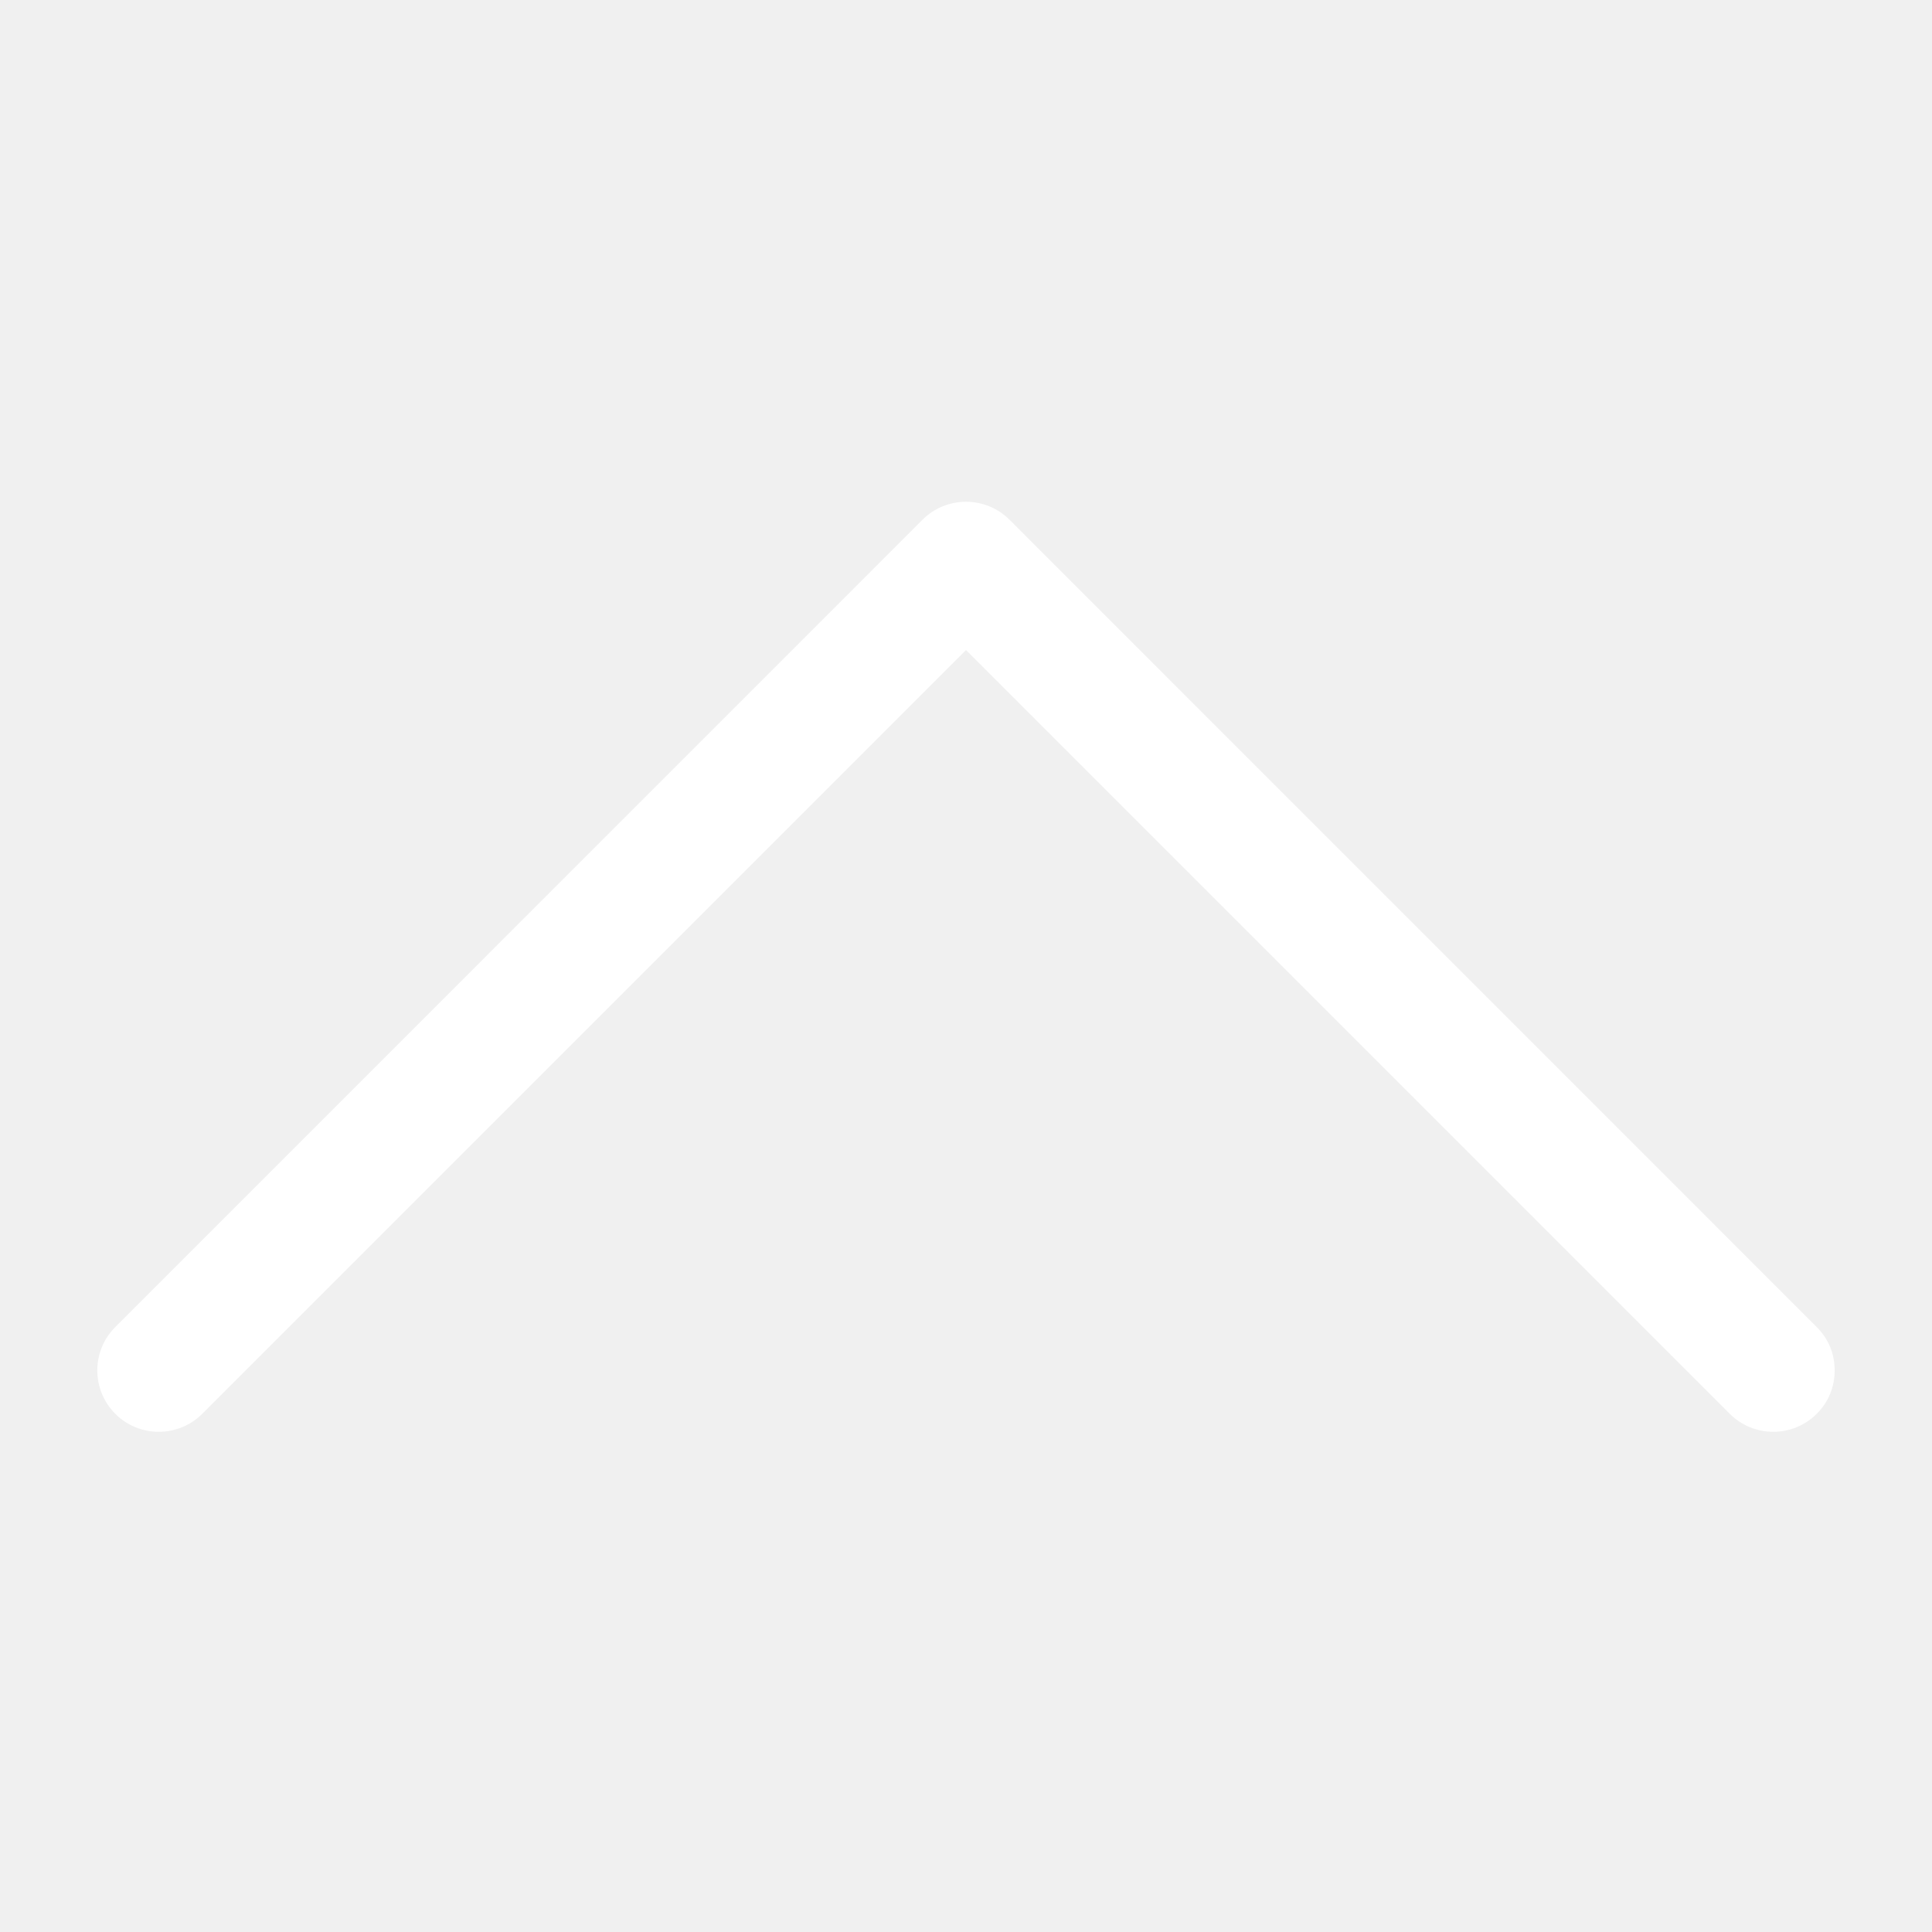
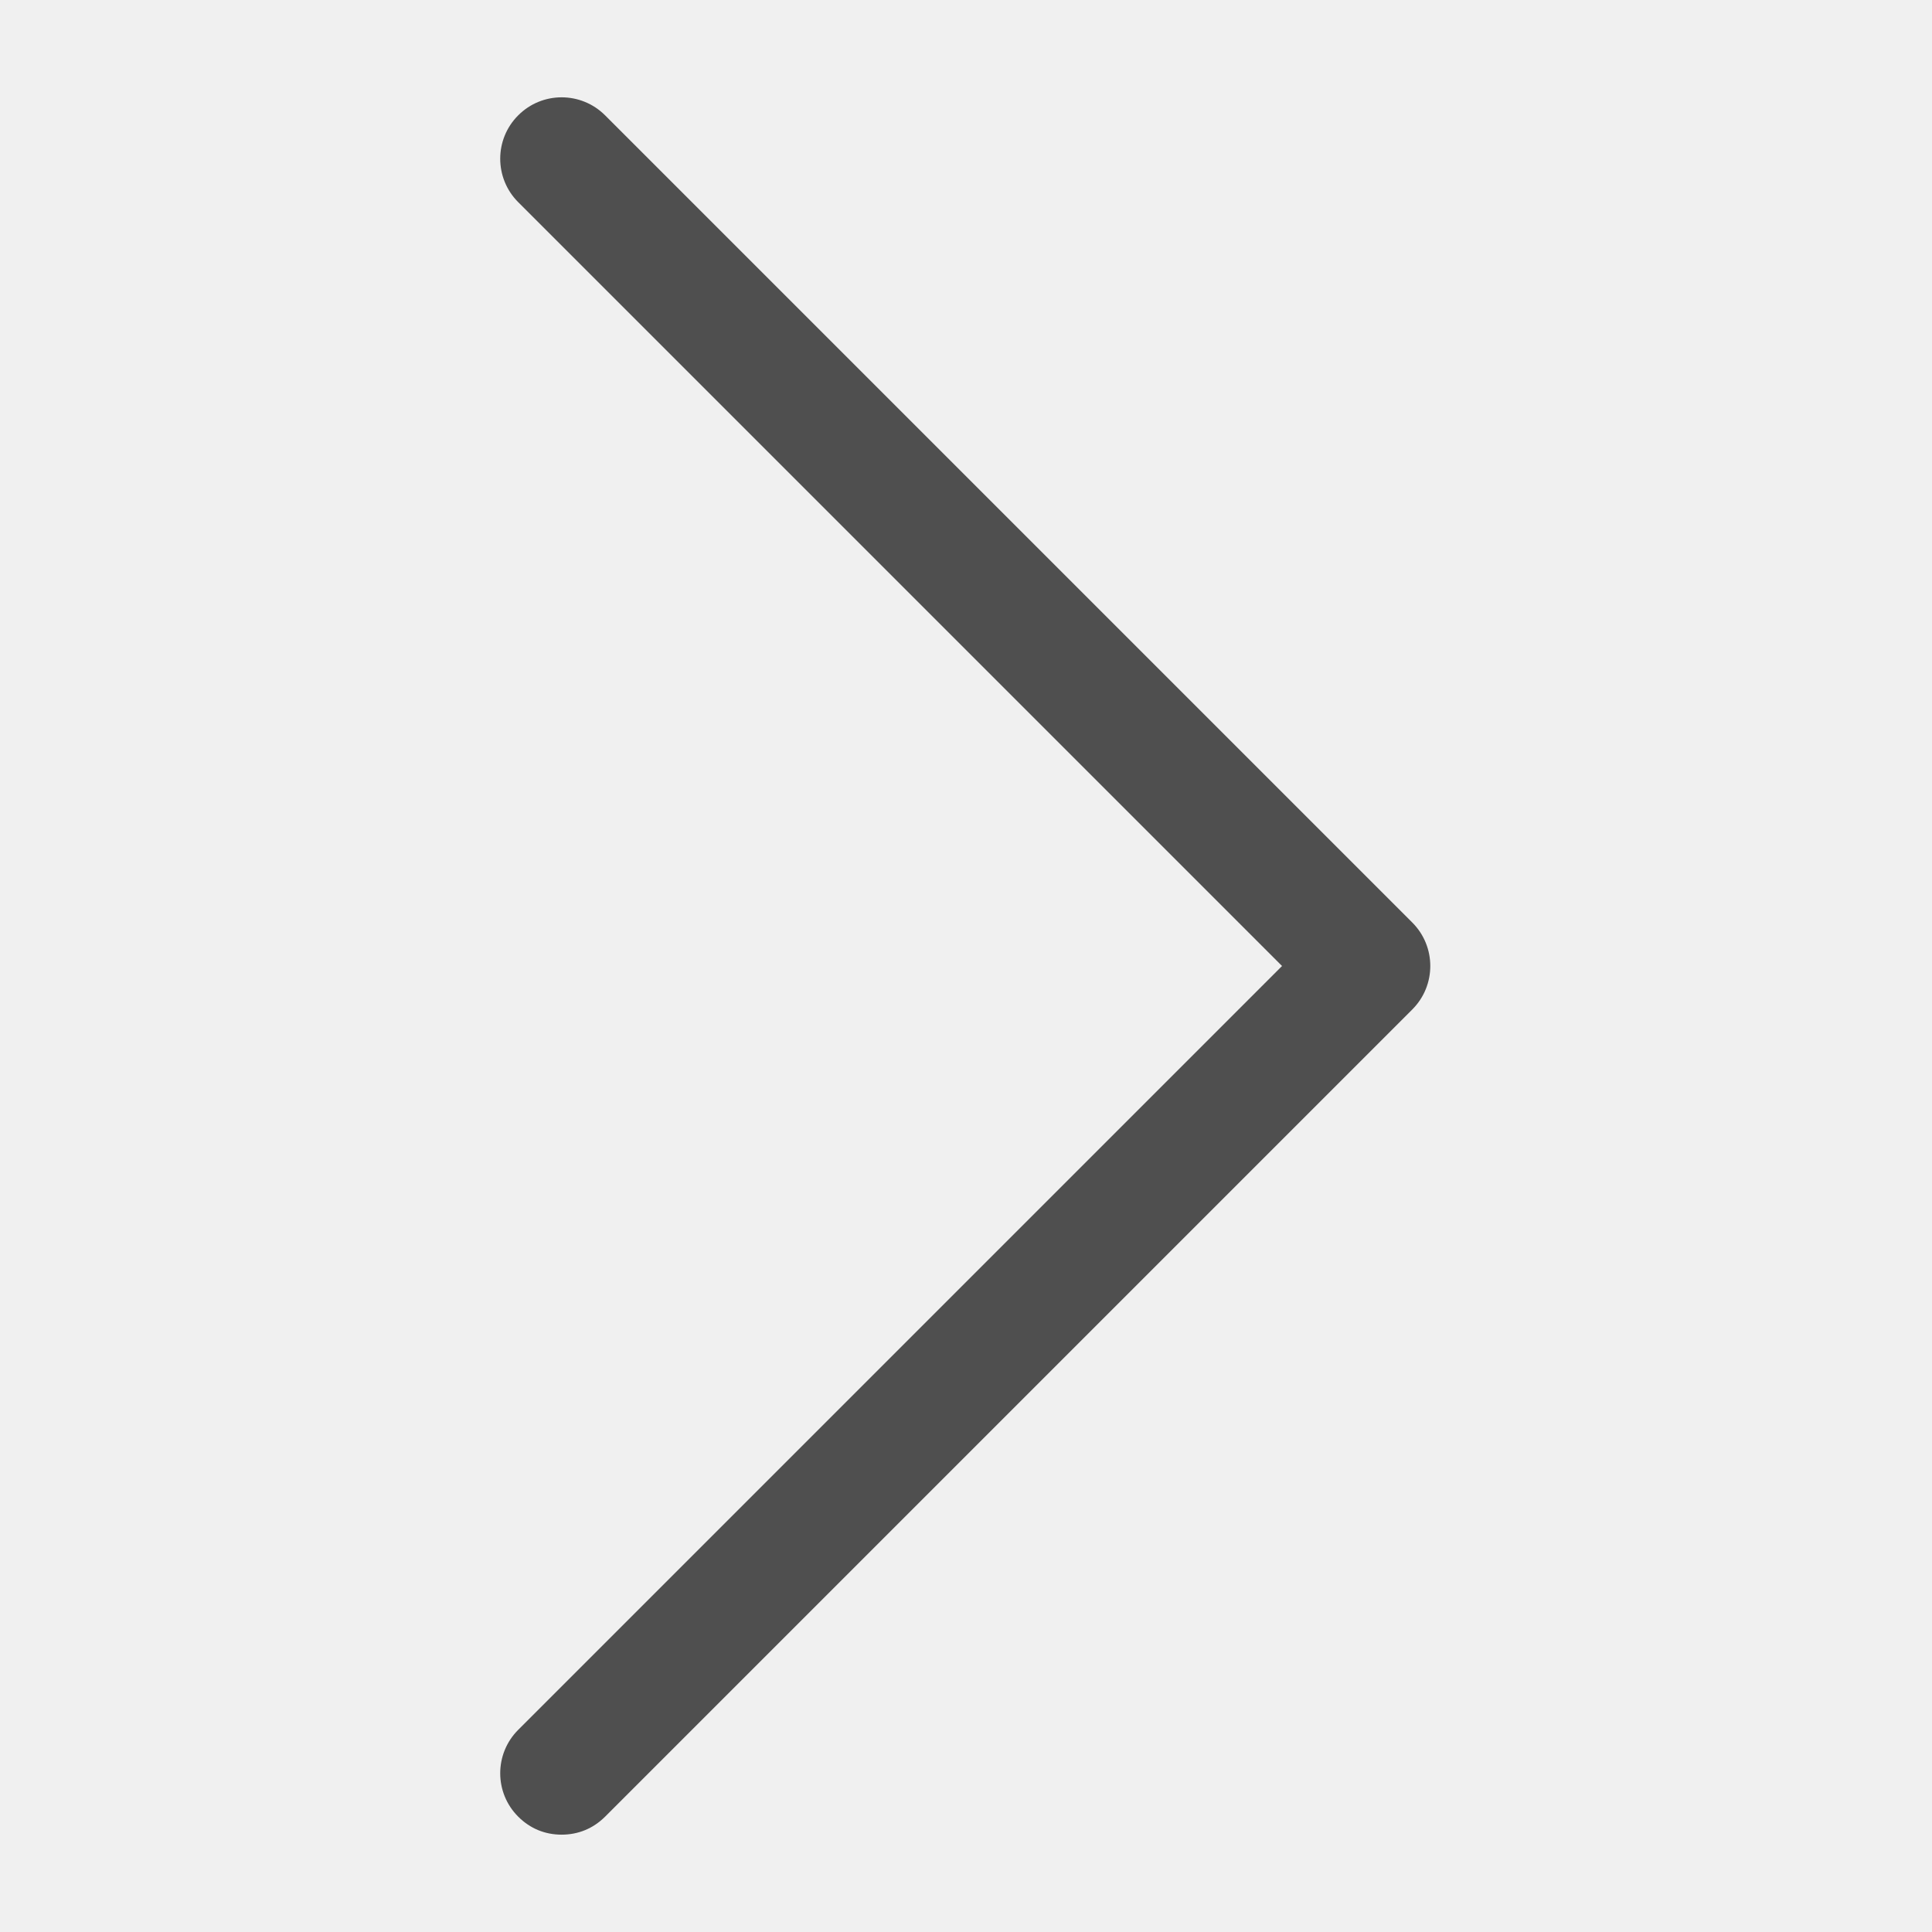
<svg xmlns="http://www.w3.org/2000/svg" width="26" height="26" viewBox="0 0 26 26" fill="none">
-   <path d="M24.448 17.858C24.609 18.019 24.69 18.221 24.69 18.442C24.69 18.664 24.609 18.866 24.448 19.027C24.126 19.349 23.602 19.349 23.279 19.027L13 8.748L2.721 19.027C2.398 19.349 1.874 19.349 1.552 19.027C1.229 18.704 1.229 18.18 1.552 17.858L12.415 6.994C12.738 6.672 13.262 6.672 13.585 6.994L24.448 17.858Z" fill="white" />
+   <path d="M8.143 24.448C7.981 24.609 7.78 24.69 7.558 24.69C7.336 24.69 7.135 24.609 6.974 24.448C6.651 24.126 6.651 23.602 6.974 23.279L17.253 13L6.974 2.721C6.651 2.398 6.651 1.874 6.974 1.552C7.296 1.229 7.82 1.229 8.143 1.552L19.006 12.415C19.329 12.738 19.329 13.262 19.006 13.585L8.143 24.448Z" fill="#4F4F4F" />
</svg>
